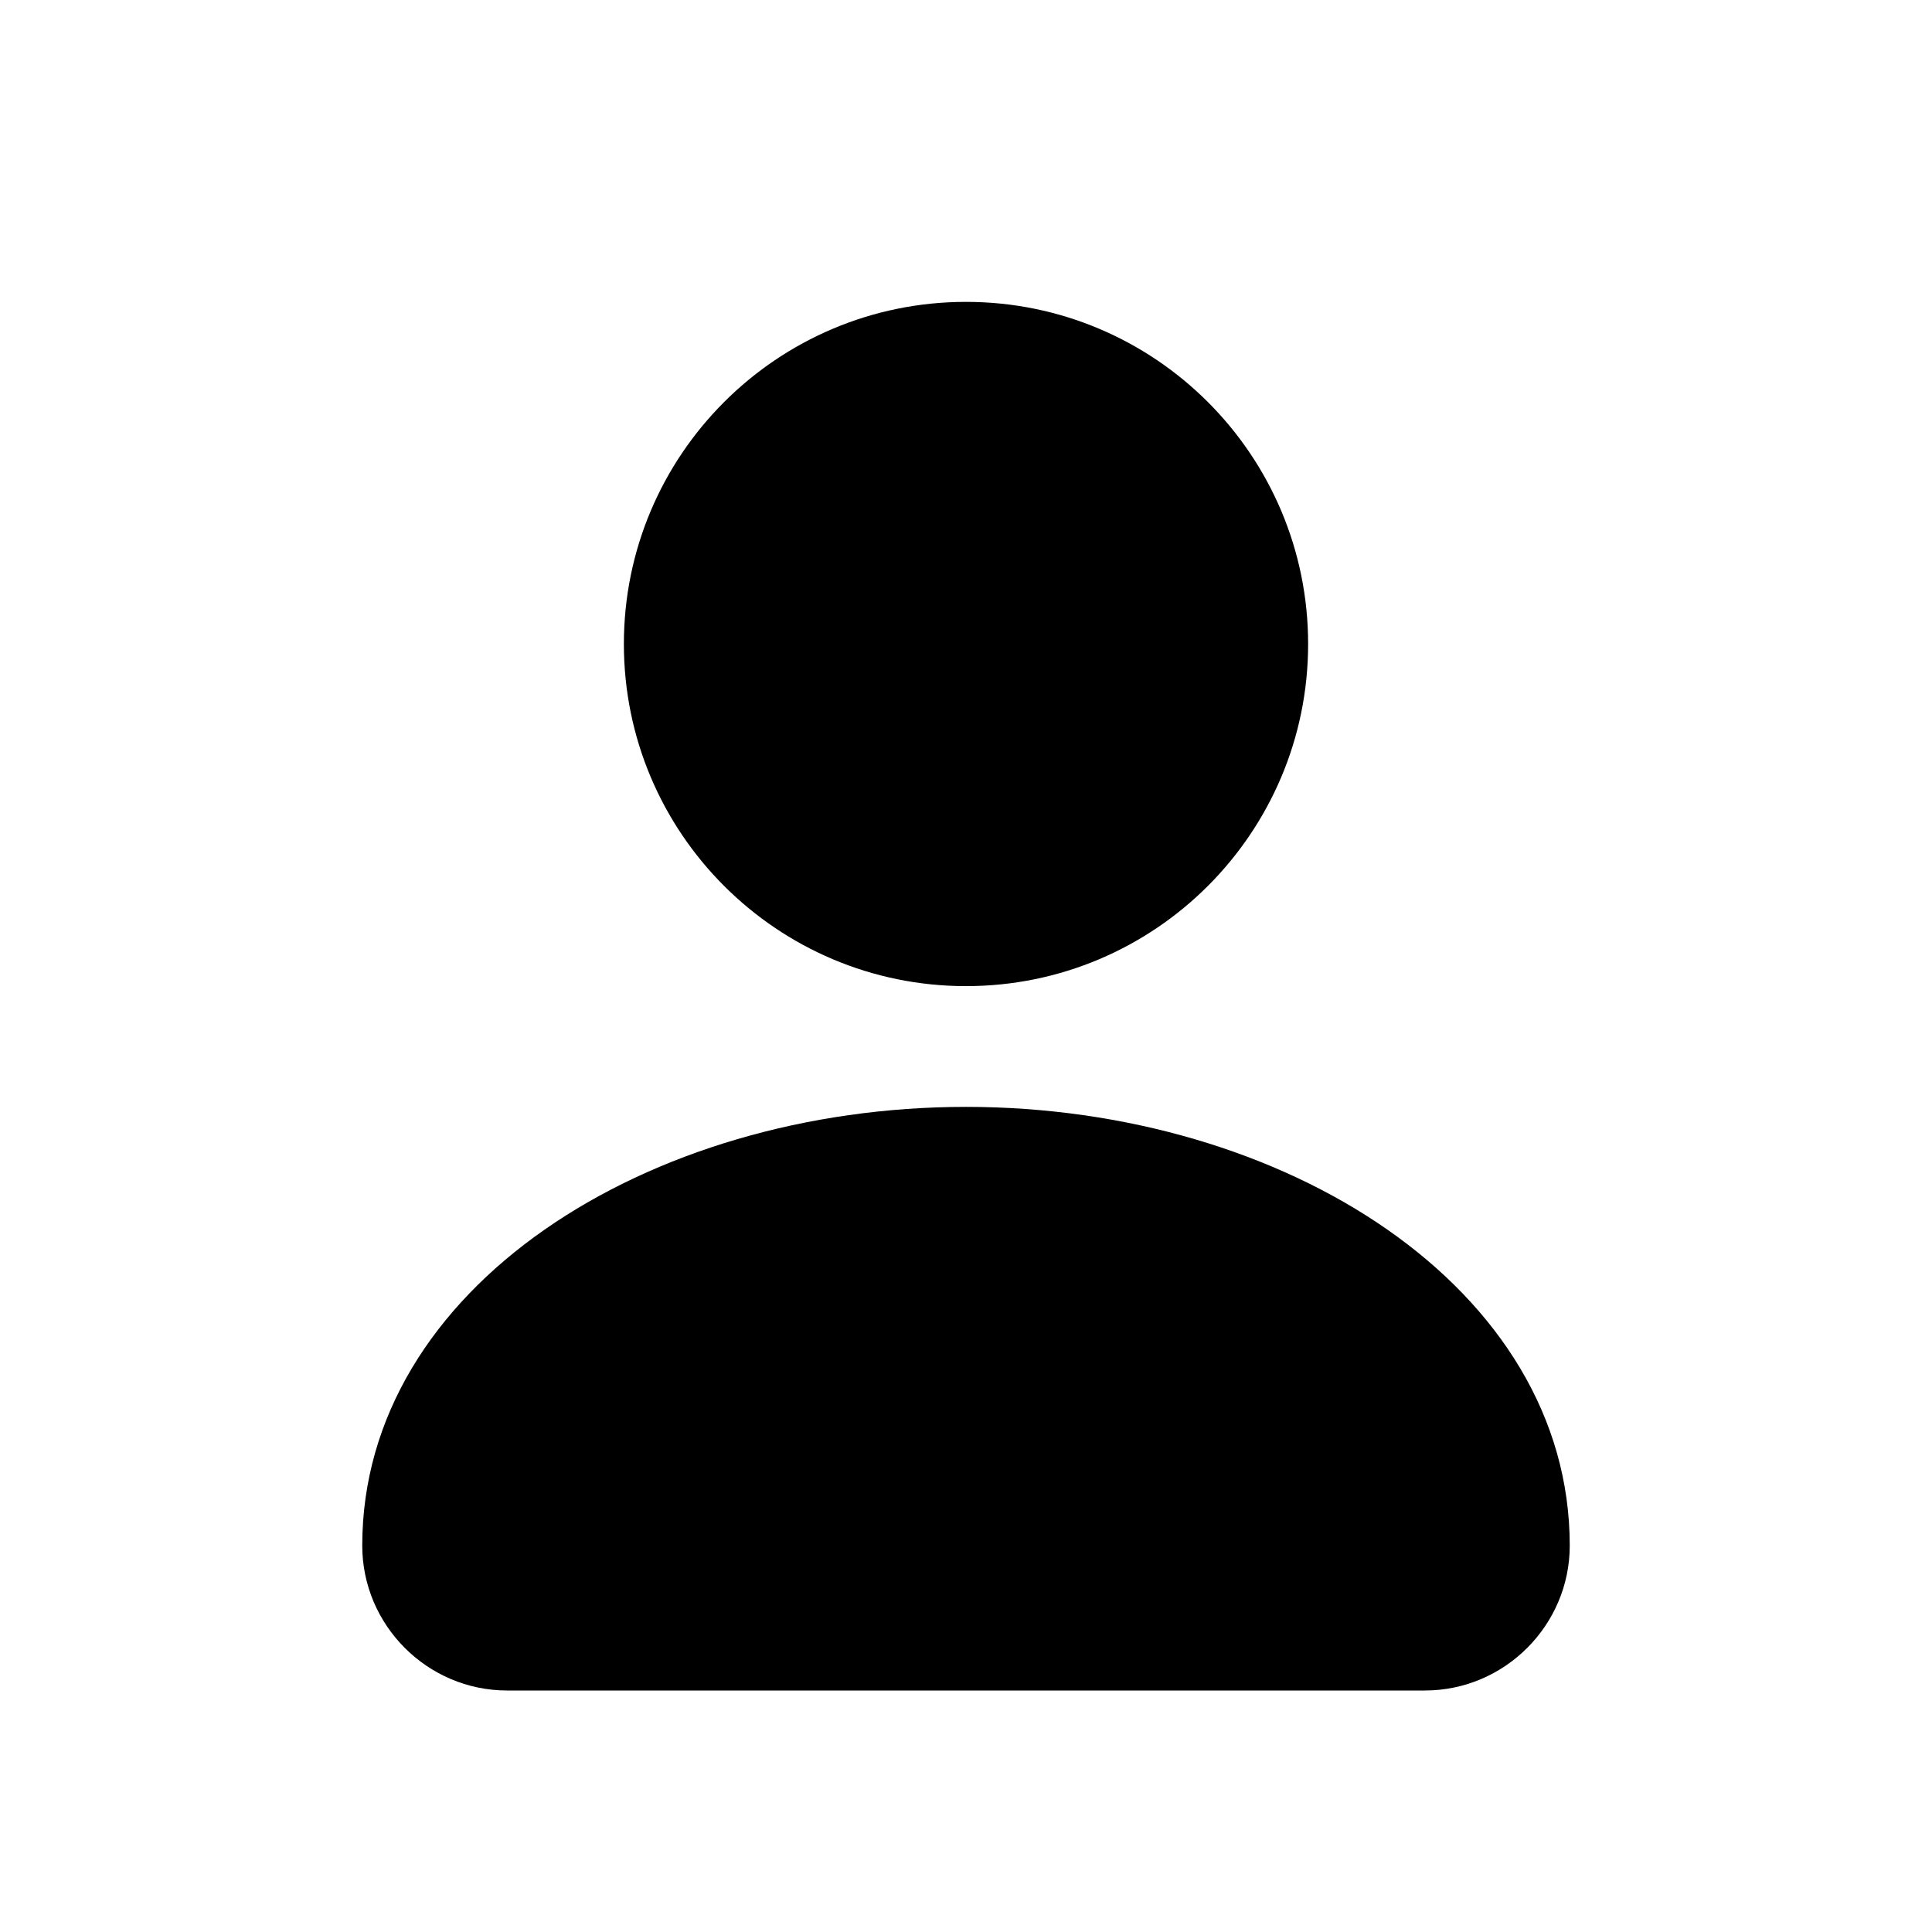
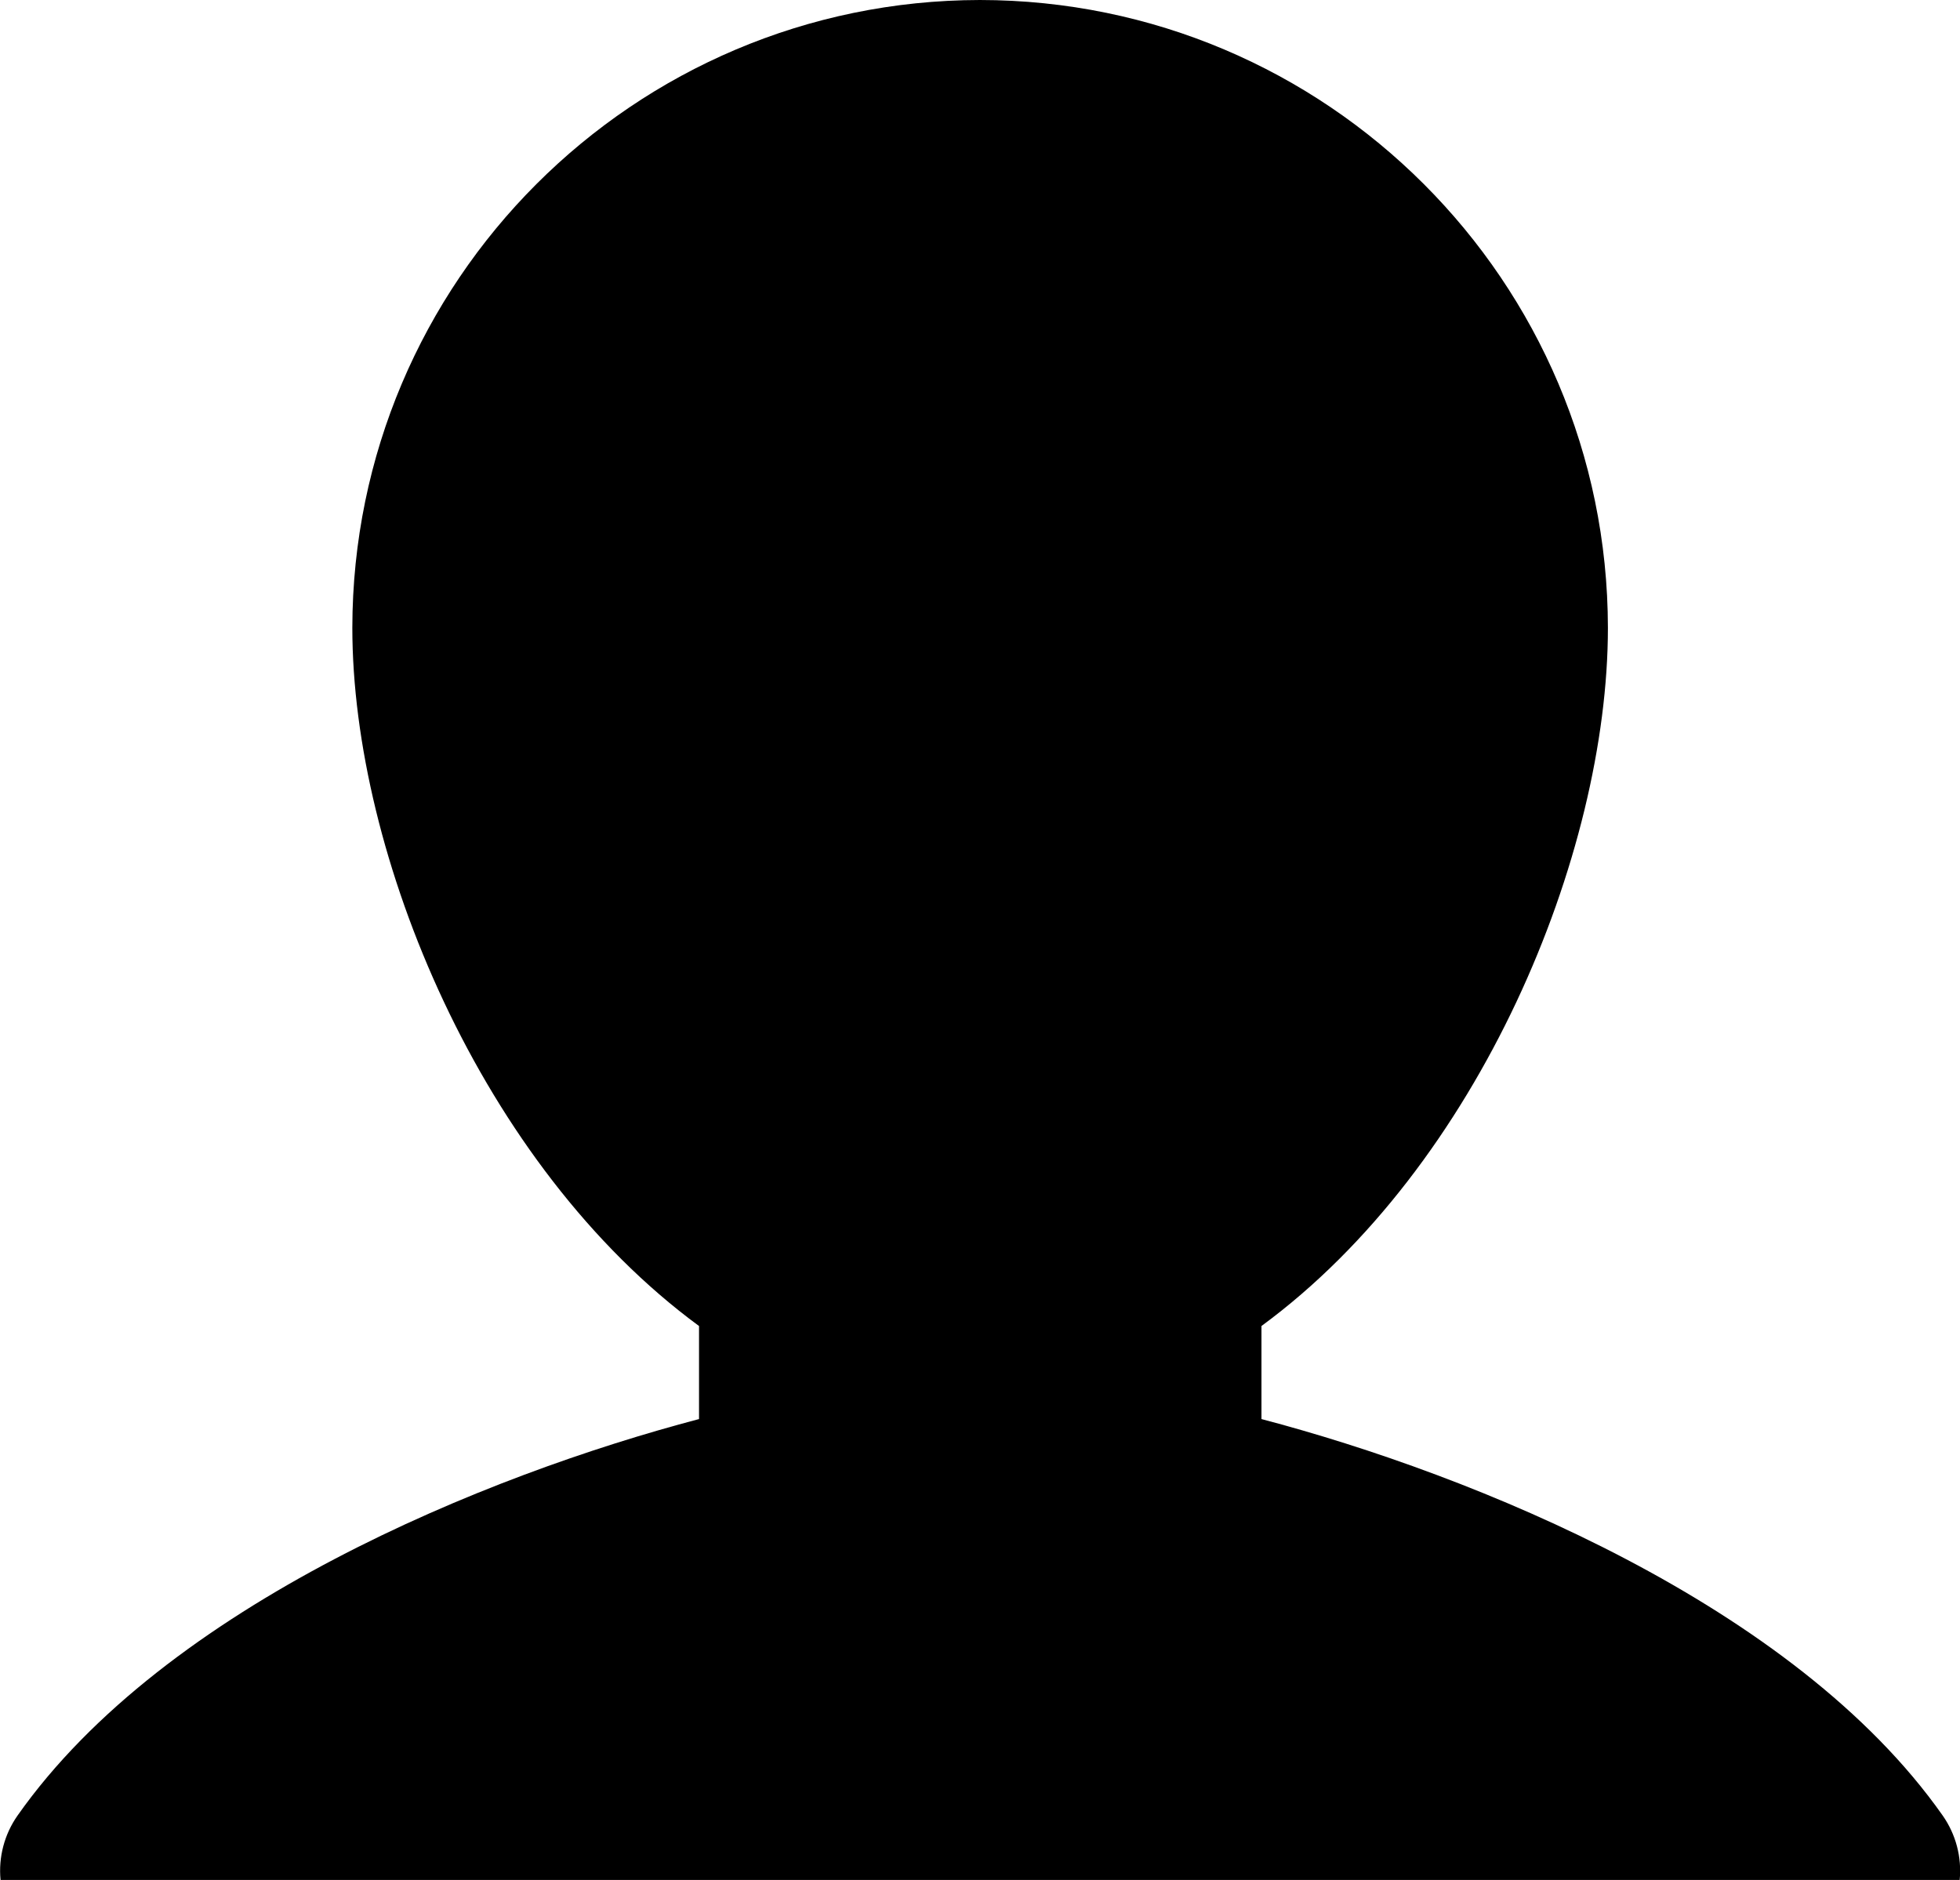
- <svg xmlns="http://www.w3.org/2000/svg" viewBox="0 0 24 24">
-   <g fill="currentColor">
-     <path d="M12 3.75a4.25 4.25 0 1 1 0 8.5a4.25 4.25 0 0 1 0-8.5Z" />
-     <path d="M4.5 19.2c0-3.2 3.54-5.45 7.5-5.45s7.5 2.25 7.5 5.45c0 .99-.81 1.8-1.8 1.8H6.3c-.99 0-1.8-.81-1.8-1.8Z" />
-   </g>
+ <svg xmlns="http://www.w3.org/2000/svg" width="30.489" height="29.244" viewBox="0 0 8.067 7.738">
+   <path d="M4.033 0A2.587 2.587 0 001.45 2.584c0 .934.53 2.215 1.427 2.874v.383c-.874.23-2.194.764-2.805 1.632a.396.396 0 00-.07.265h8.064a.396.396 0 00-.07-.265c-.61-.868-1.93-1.402-2.804-1.632v-.383c.897-.659 1.426-1.94 1.426-2.874A2.587 2.587 0 004.033 0z" />
</svg>
